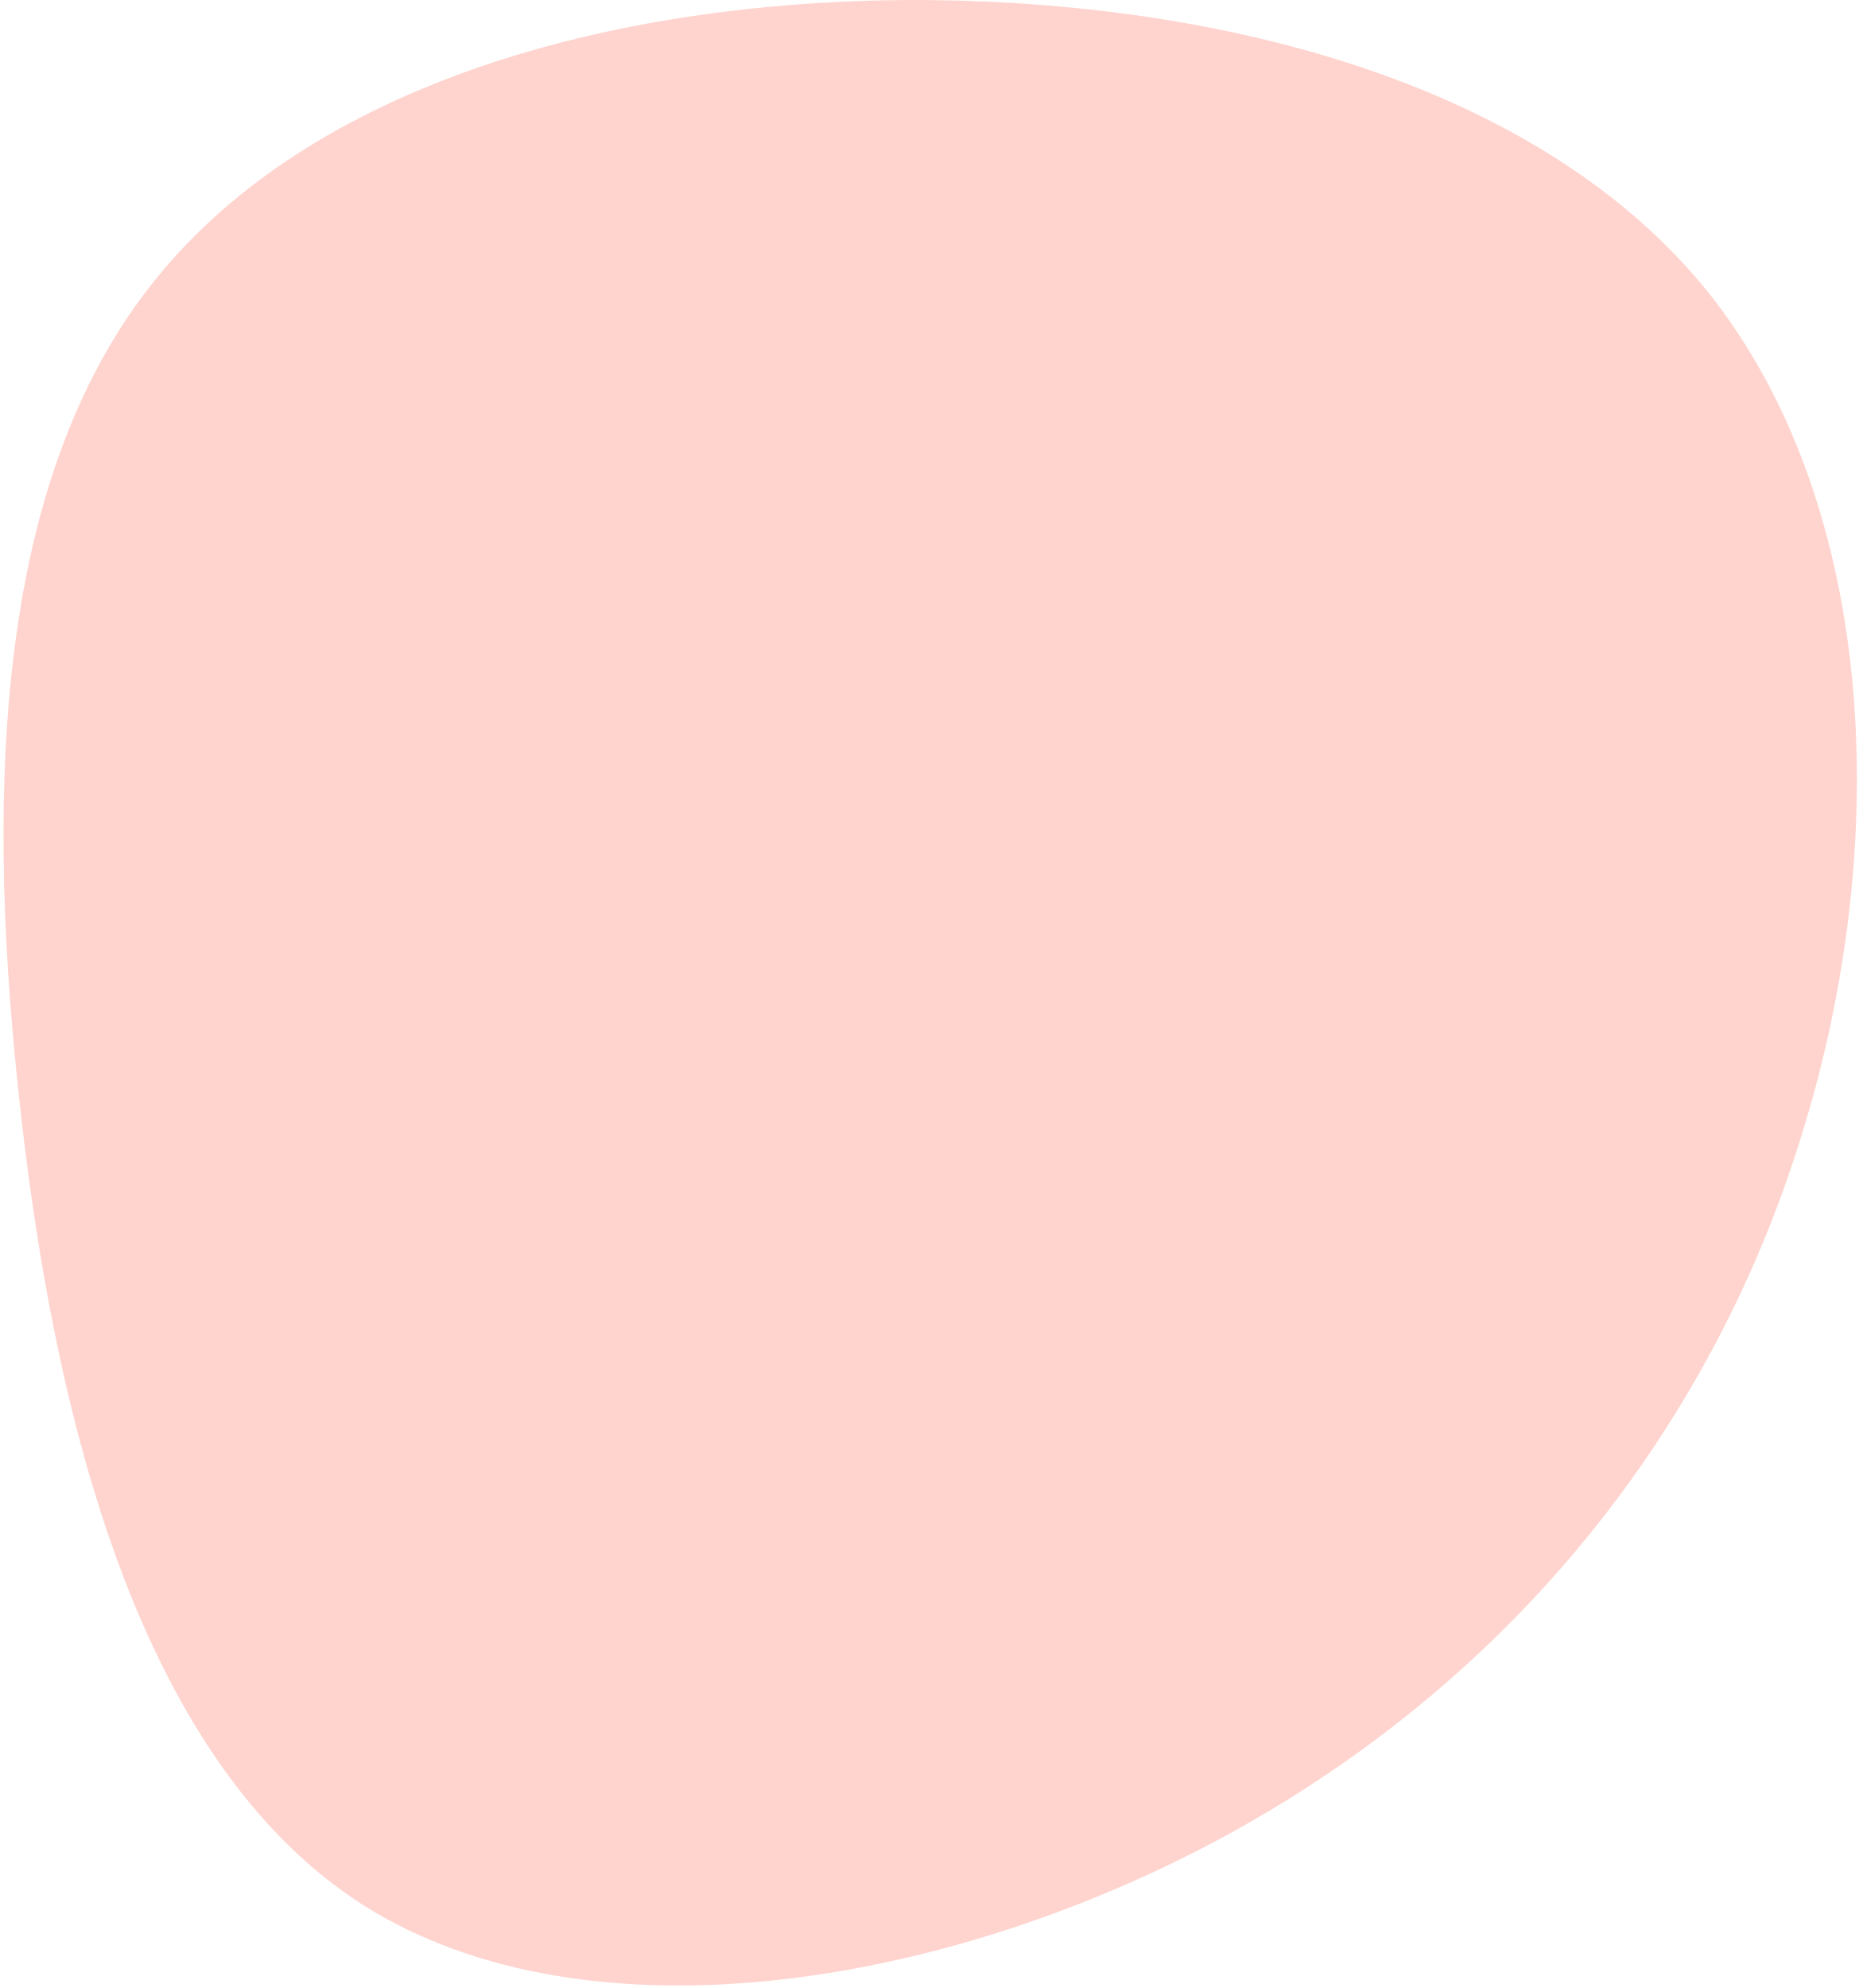
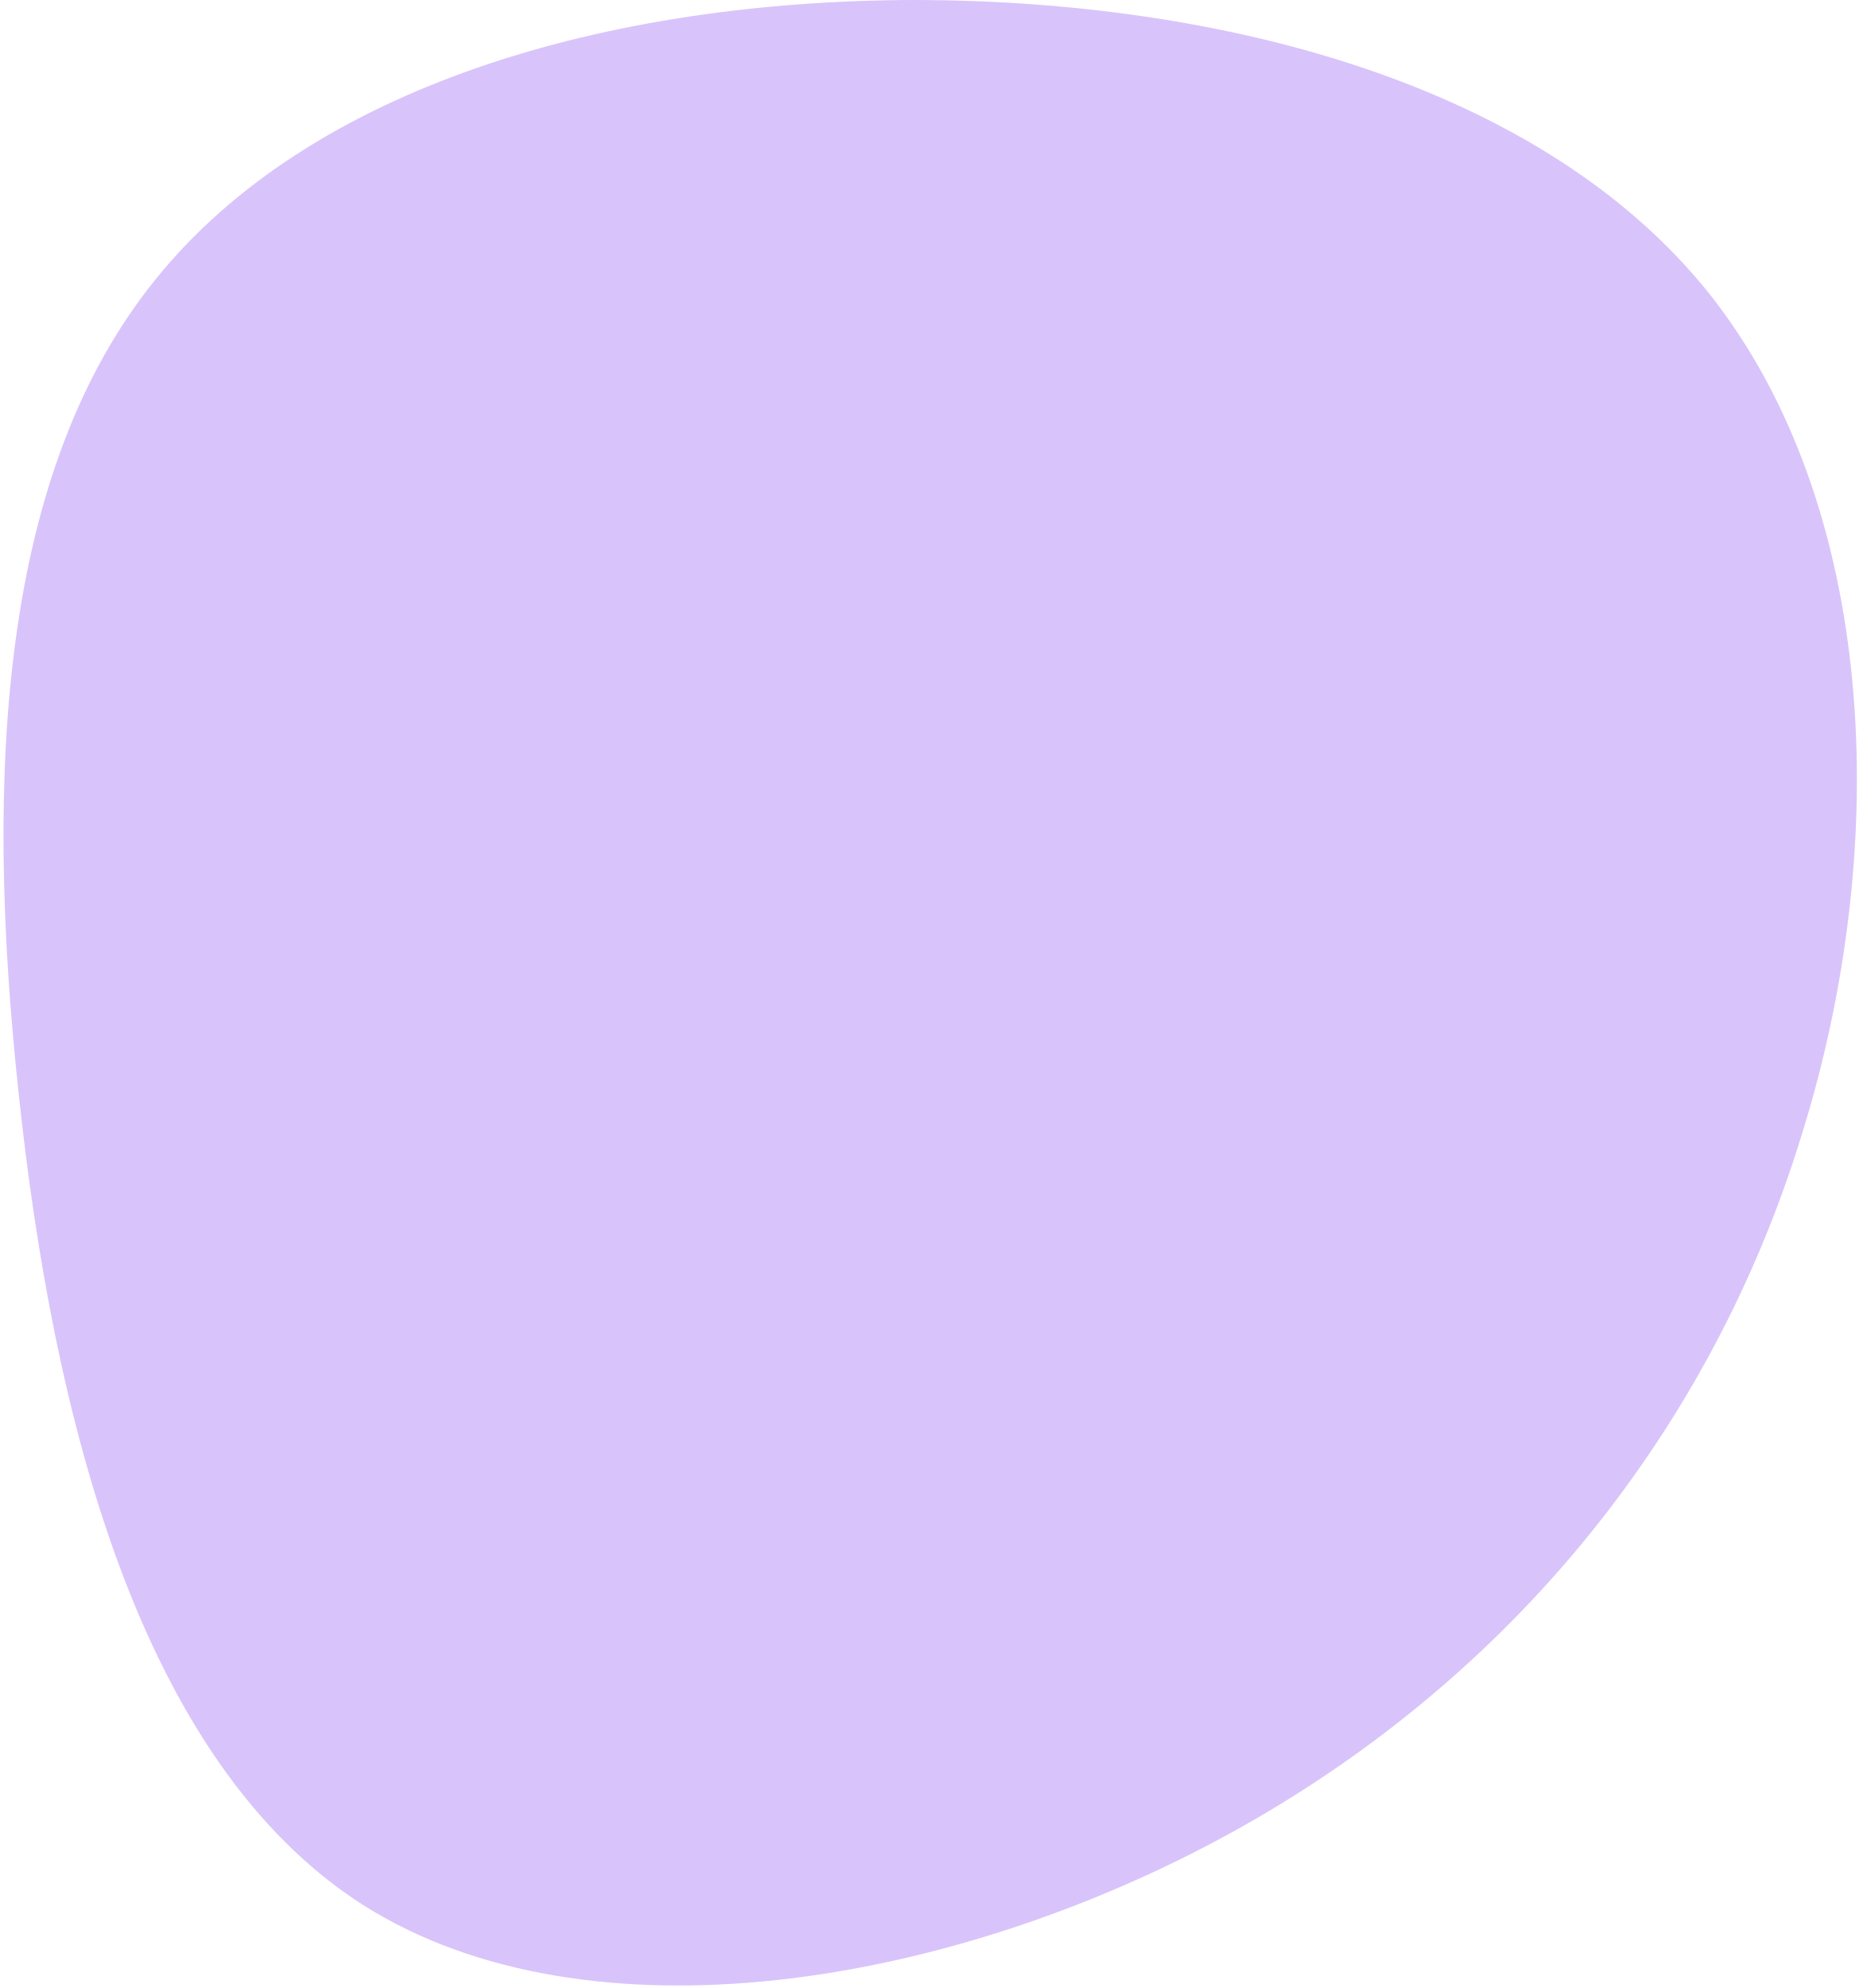
<svg xmlns="http://www.w3.org/2000/svg" width="459" height="491" viewBox="0 0 459 491" fill="none">
-   <path d="M304.32 452.526C235.082 490.701 145.401 505.671 89.759 470.553C34.206 435.103 13.022 349.654 4.574 269.744C-3.963 190.165 0.235 116.126 38.474 68.935C76.802 21.414 149.679 0.168 225.796 0C301.493 0.074 380.607 20.563 422.153 72.468C463.611 124.704 467.59 208.026 445.016 280.332C422.685 353.059 373.559 414.35 304.32 452.526Z" fill="#FE705A" fill-opacity="0.3" />
+   <path d="M304.32 452.526C235.082 490.701 145.401 505.671 89.759 470.553C34.206 435.103 13.022 349.654 4.574 269.744C-3.963 190.165 0.235 116.126 38.474 68.935C76.802 21.414 149.679 0.168 225.796 0C301.493 0.074 380.607 20.563 422.153 72.468C463.611 124.704 467.59 208.026 445.016 280.332C422.685 353.059 373.559 414.35 304.32 452.526Z" fill="#7C39ED" fill-opacity="0.3" />
</svg>
